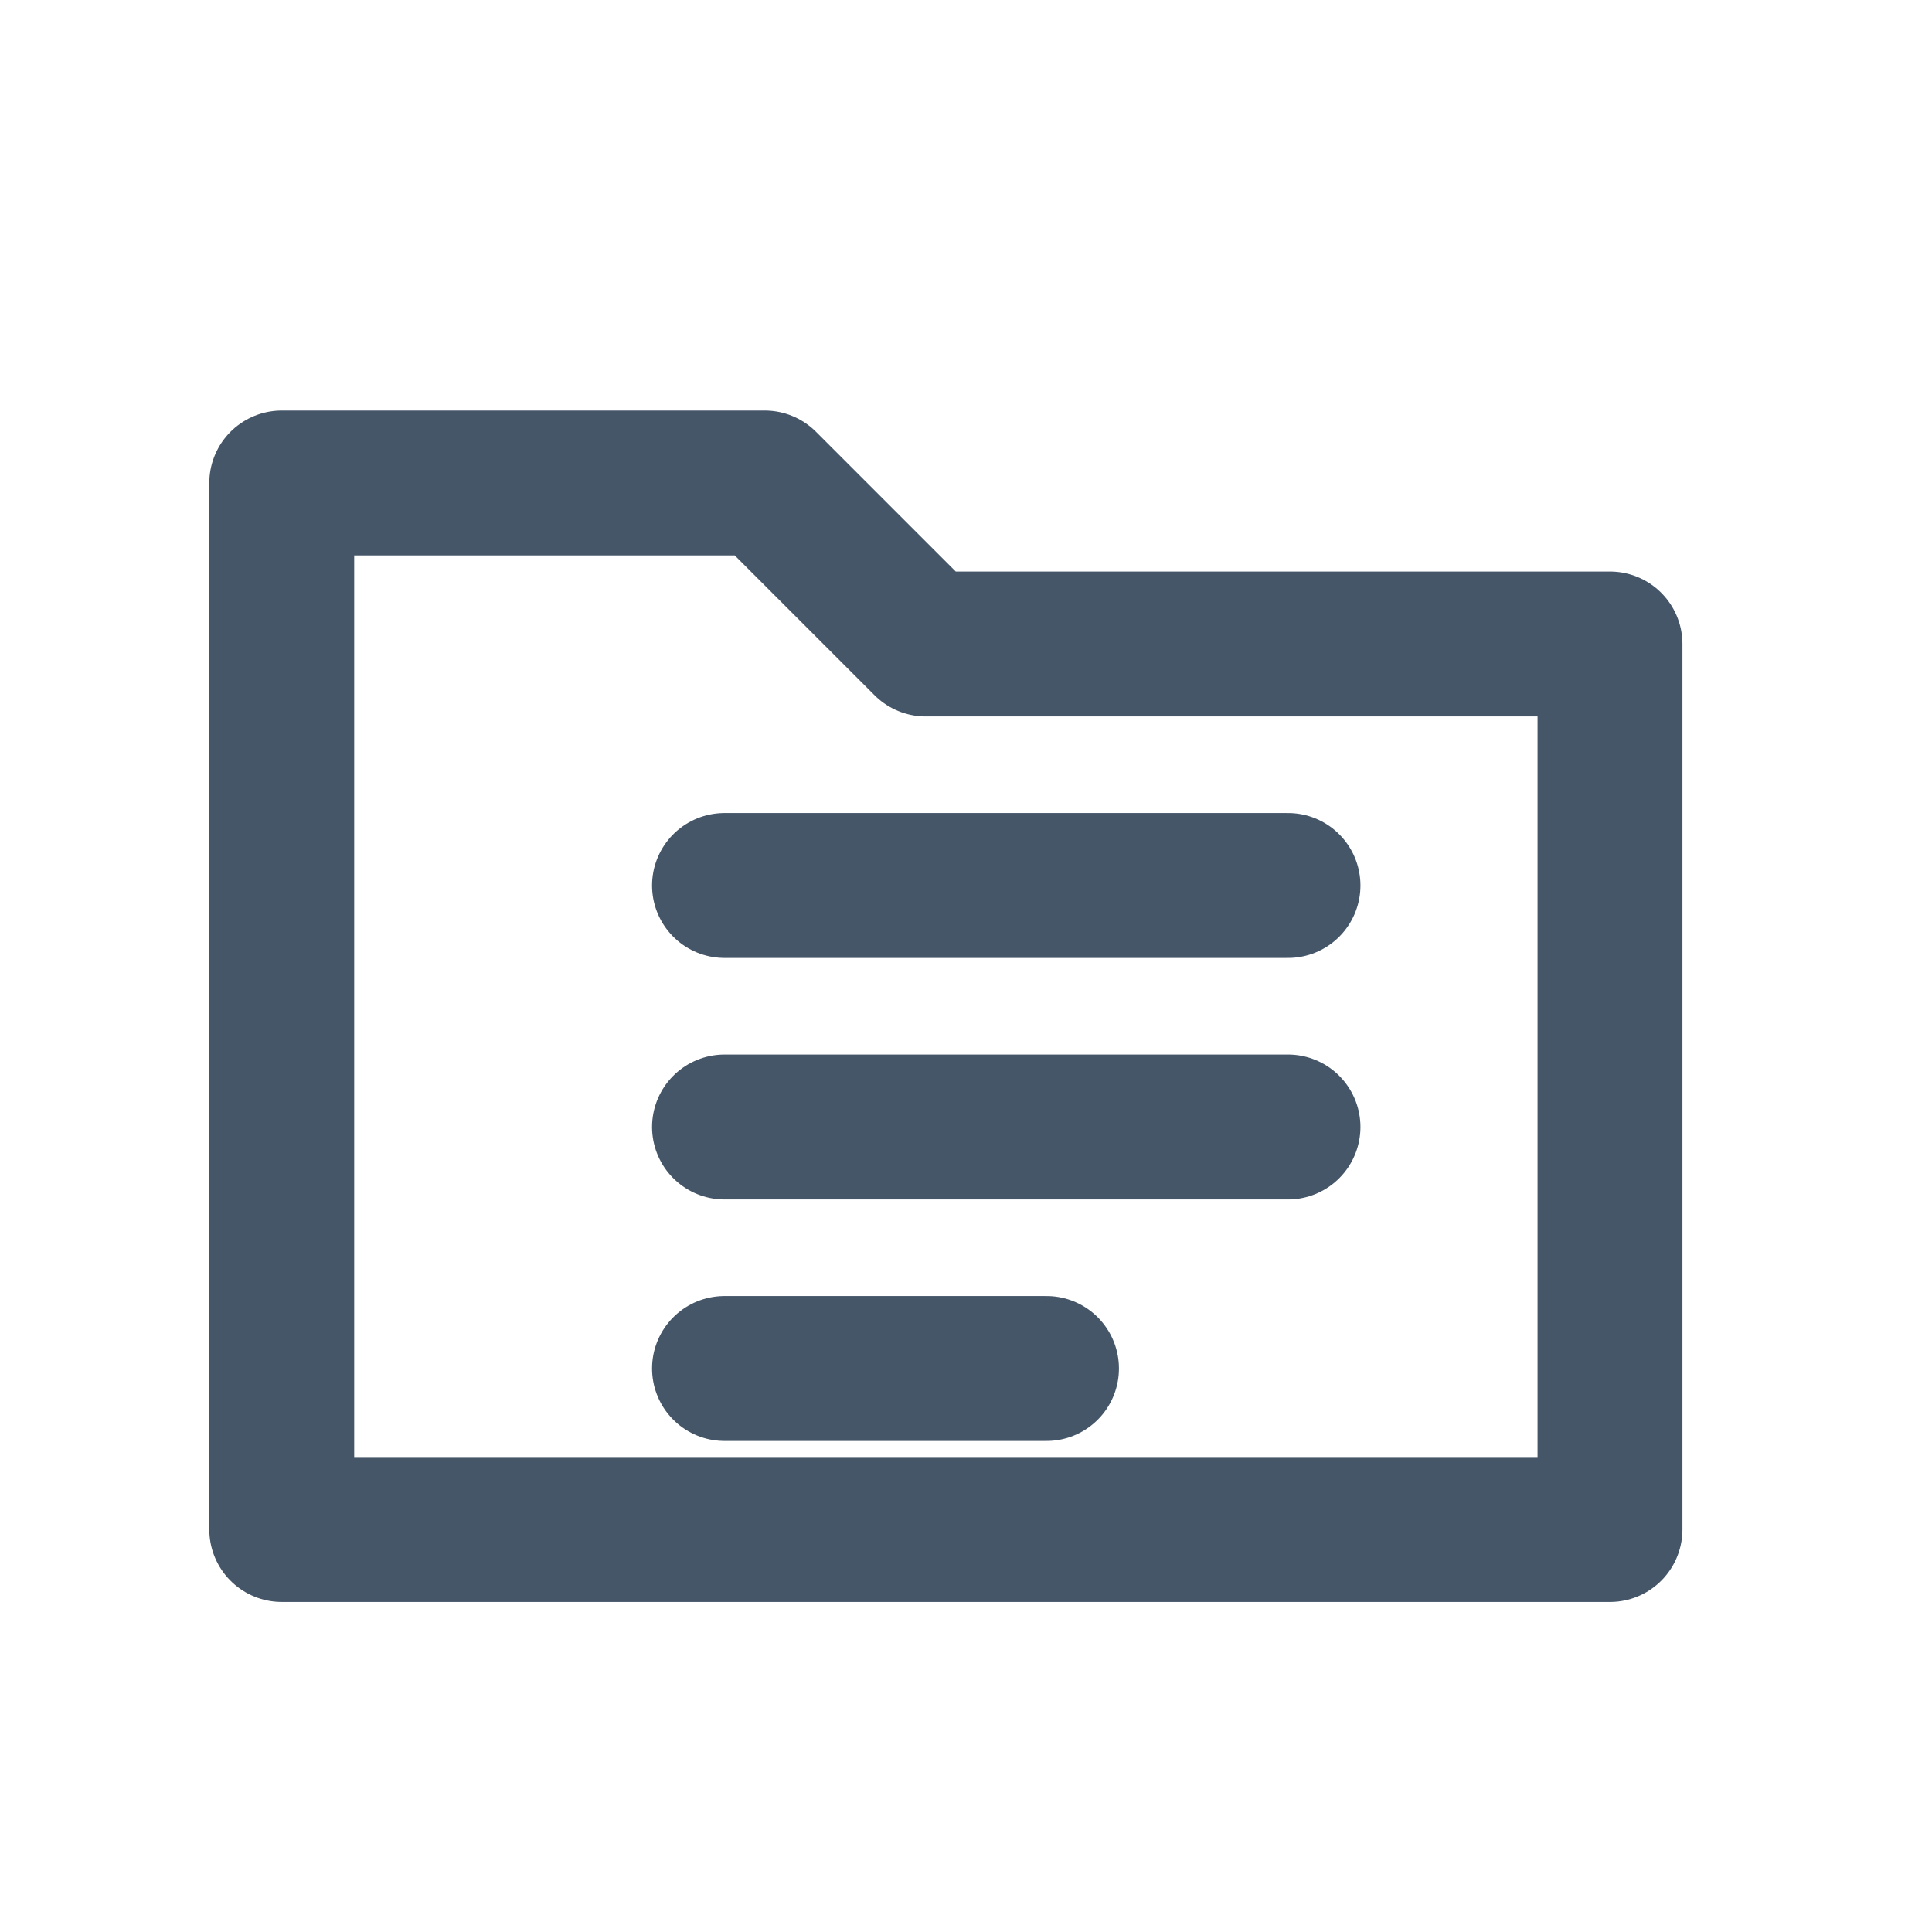
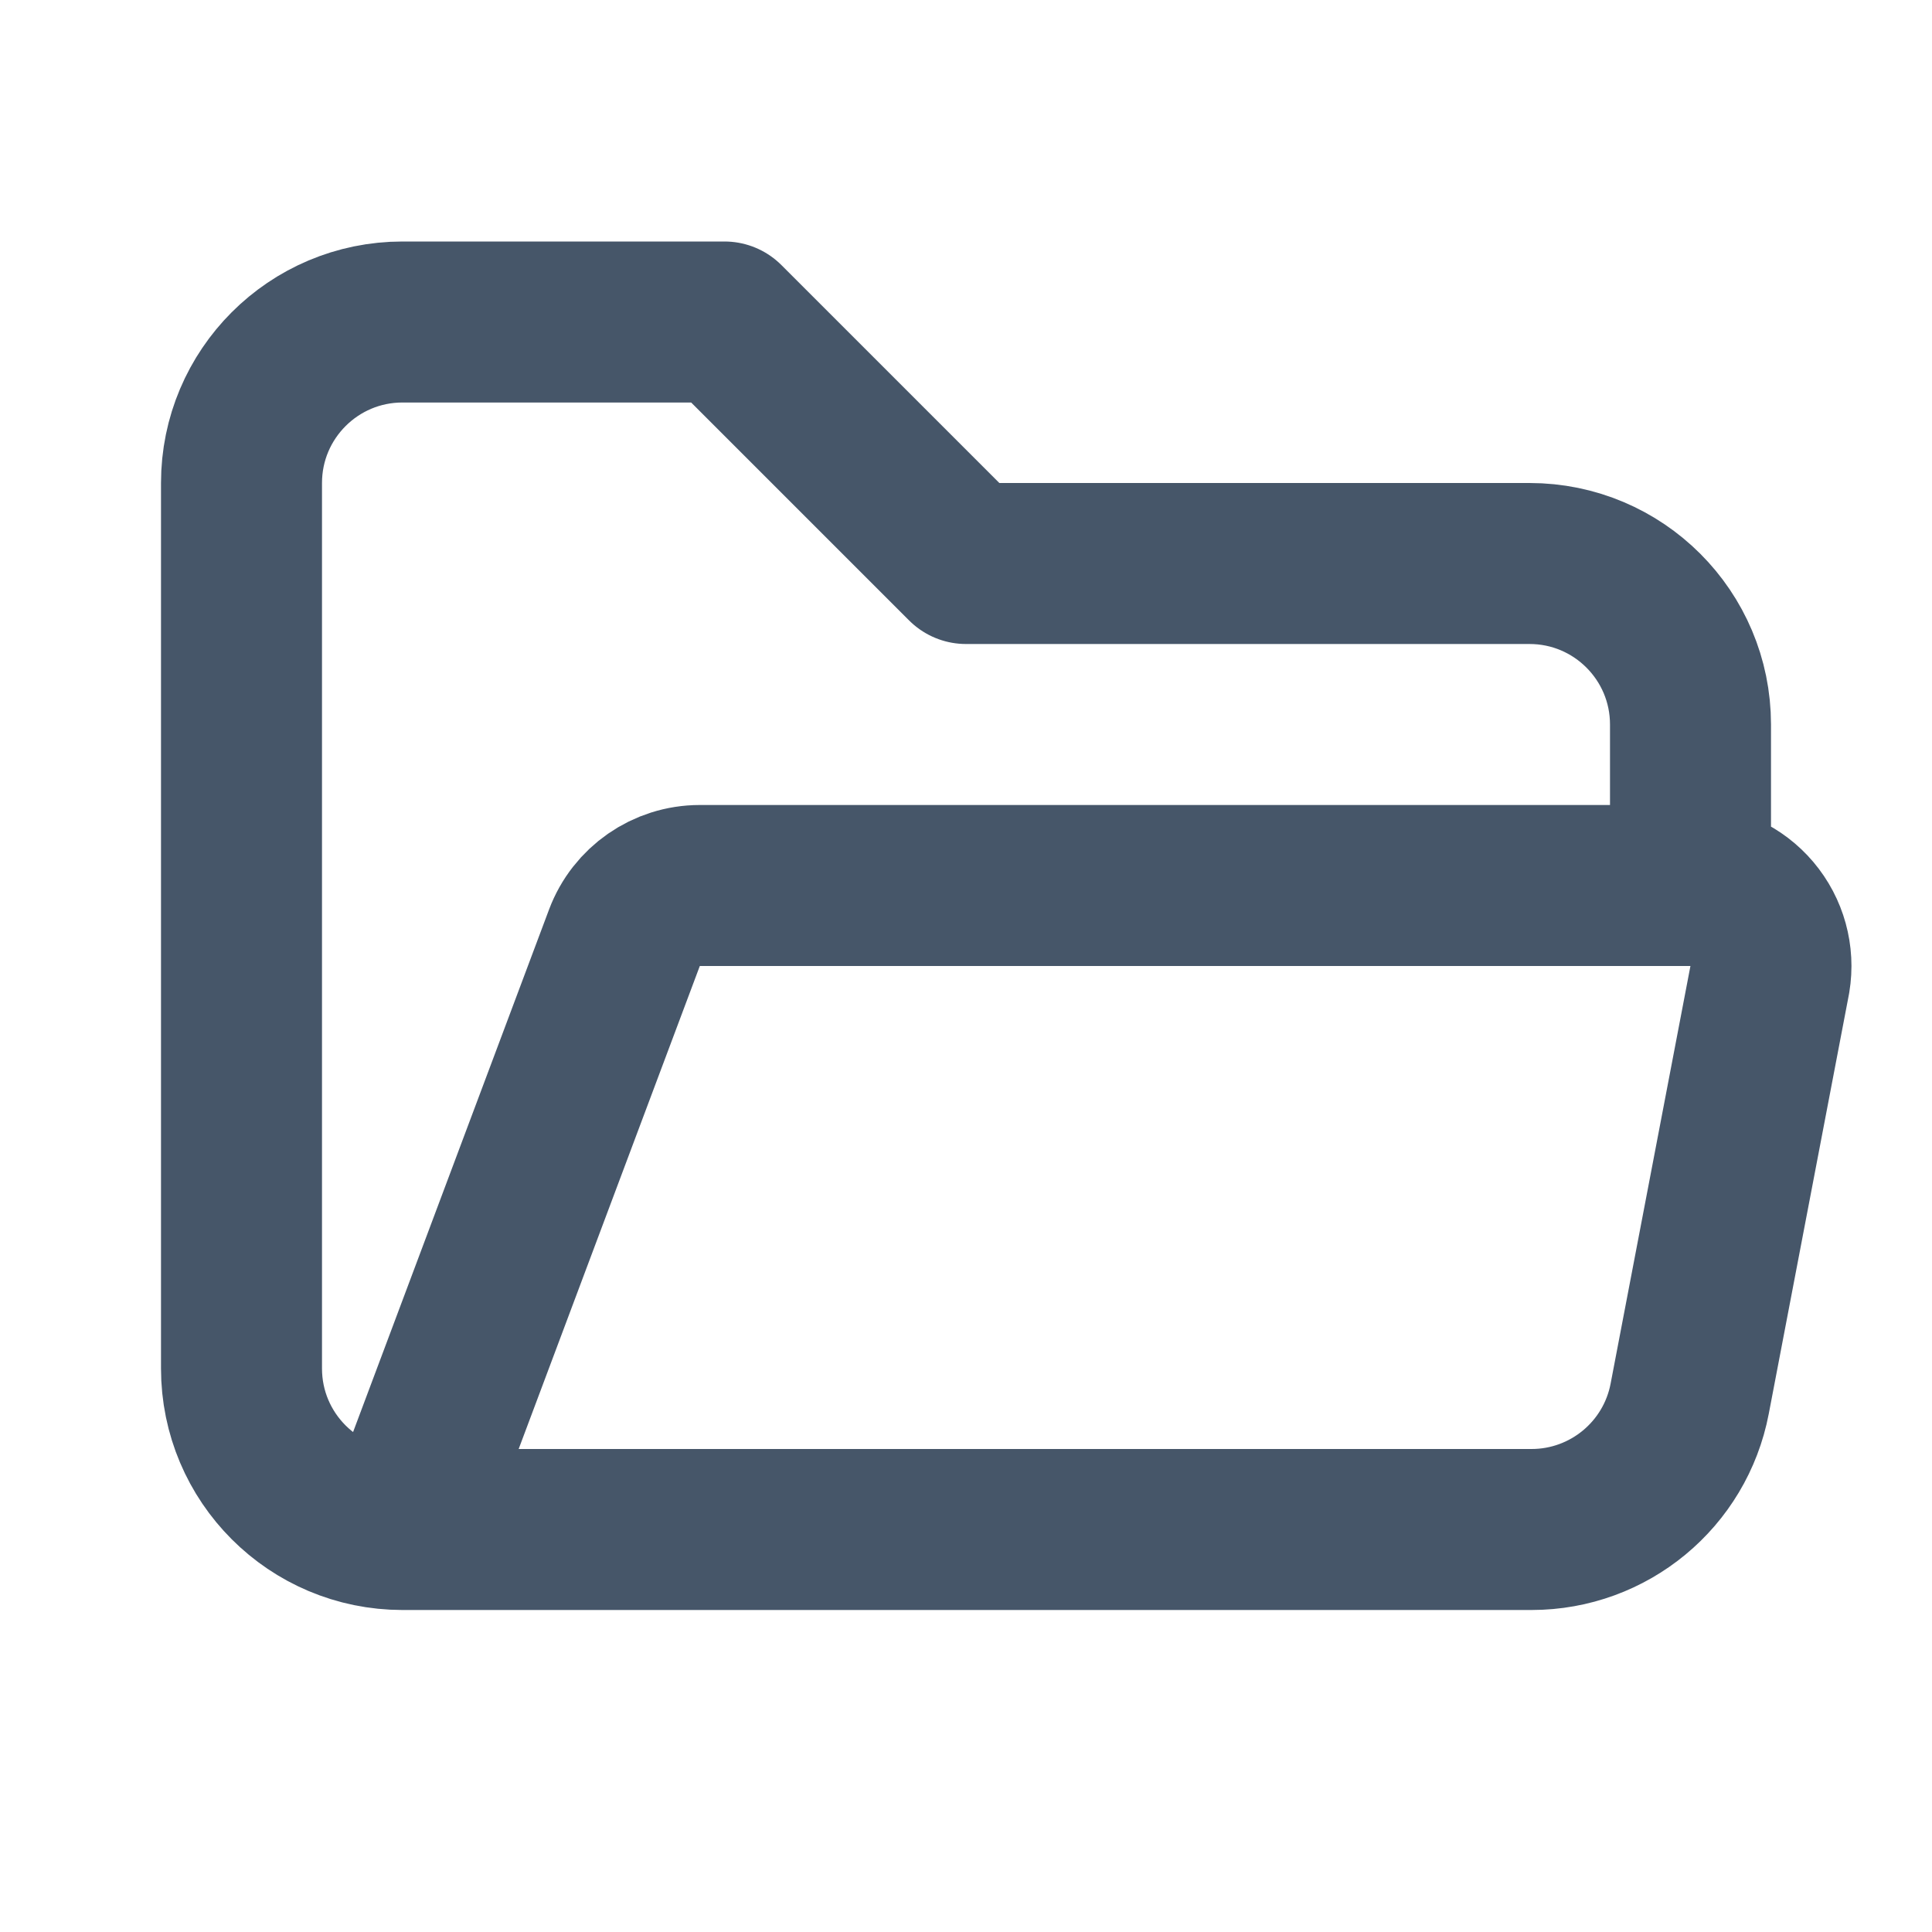
- <svg xmlns="http://www.w3.org/2000/svg" width="32" height="32" viewBox="0 0 24 24">
-   <g fill="none" stroke="#465669" stroke-width="1.8" stroke-linecap="round" stroke-linejoin="round">
-     <path d="M3.5 8V6h6l2 2H20v11H3.5z" />
-     <path d="M9 11h7M9 14h7M9 17h4" />
-   </g>
+ <svg xmlns="http://www.w3.org/2000/svg" width="24" height="24" viewBox="0 0 24 24" fill="none" stroke="#465669" stroke-width="2" stroke-linecap="round" stroke-linejoin="round">
+   <path d="M5 19l2.757 -7.351a1 1 0 0 1 .936 -.649h12.307a1 1 0 0 1 .986 1.164l-.996 5.211a2 2 0 0 1 -1.964 1.625h-14.026a2 2 0 0 1 -2 -2v-11a2 2 0 0 1 2 -2h4l3 3h7a2 2 0 0 1 2 2v2" />
</svg>
